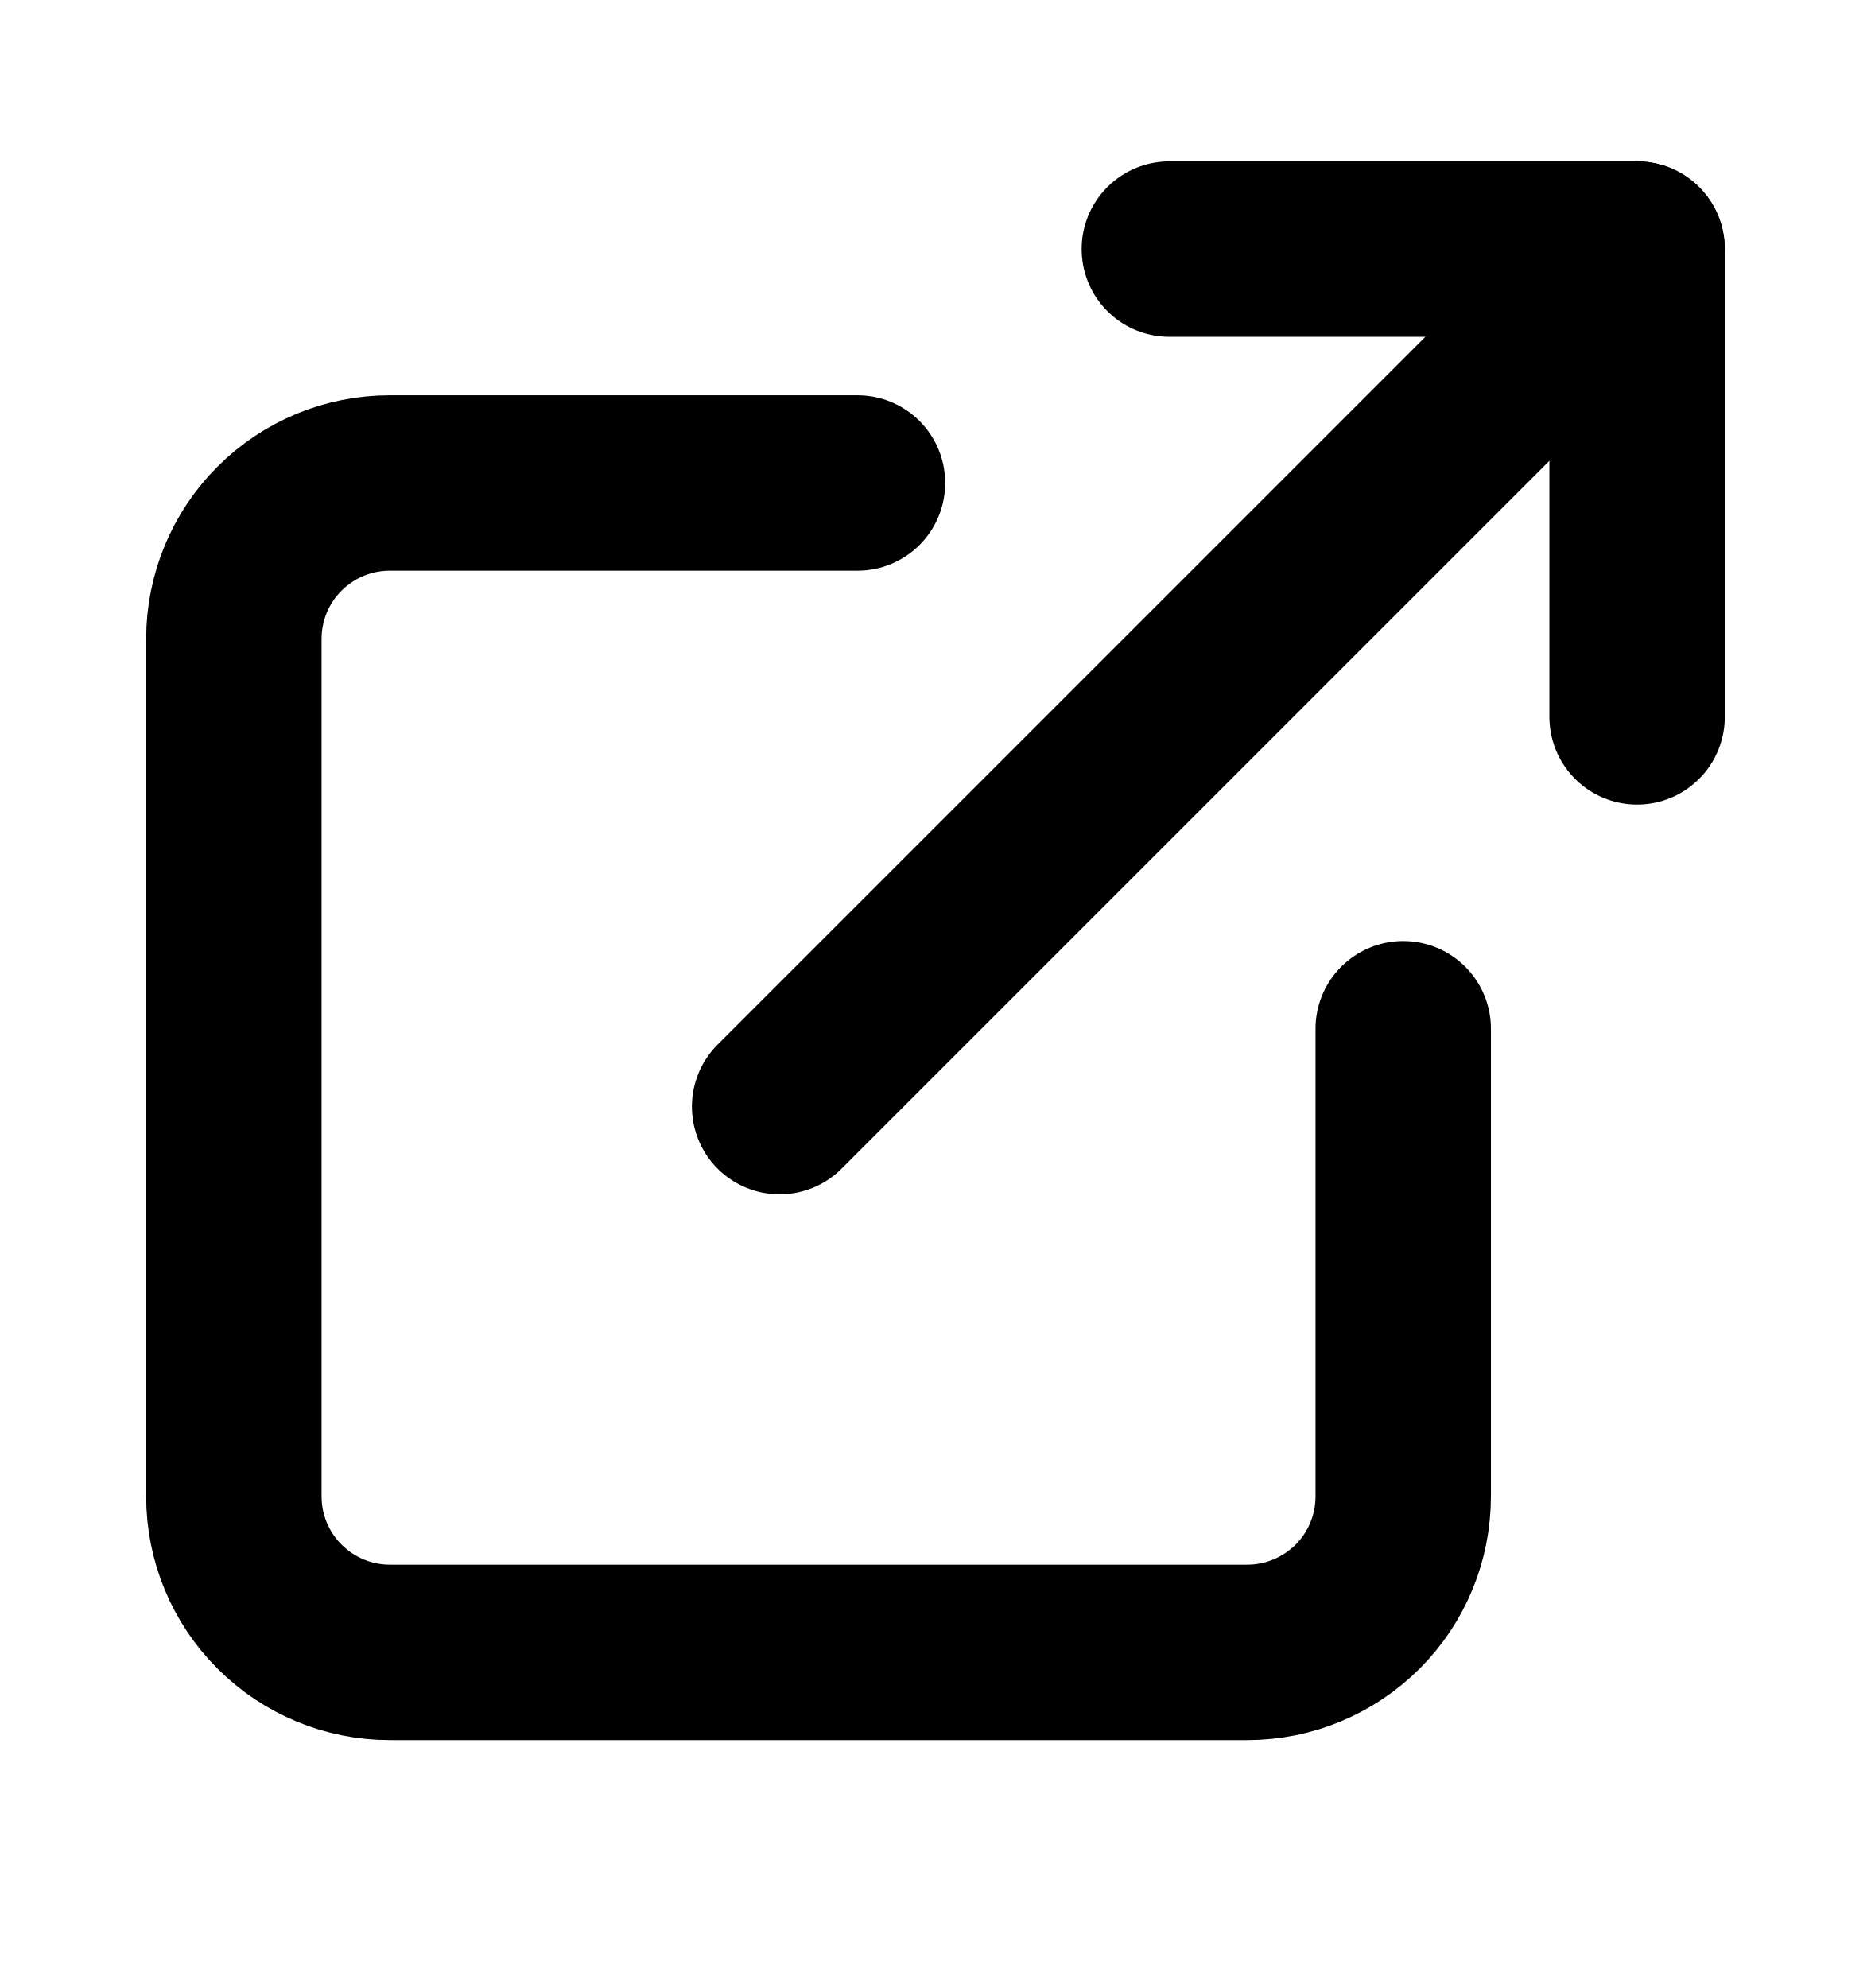
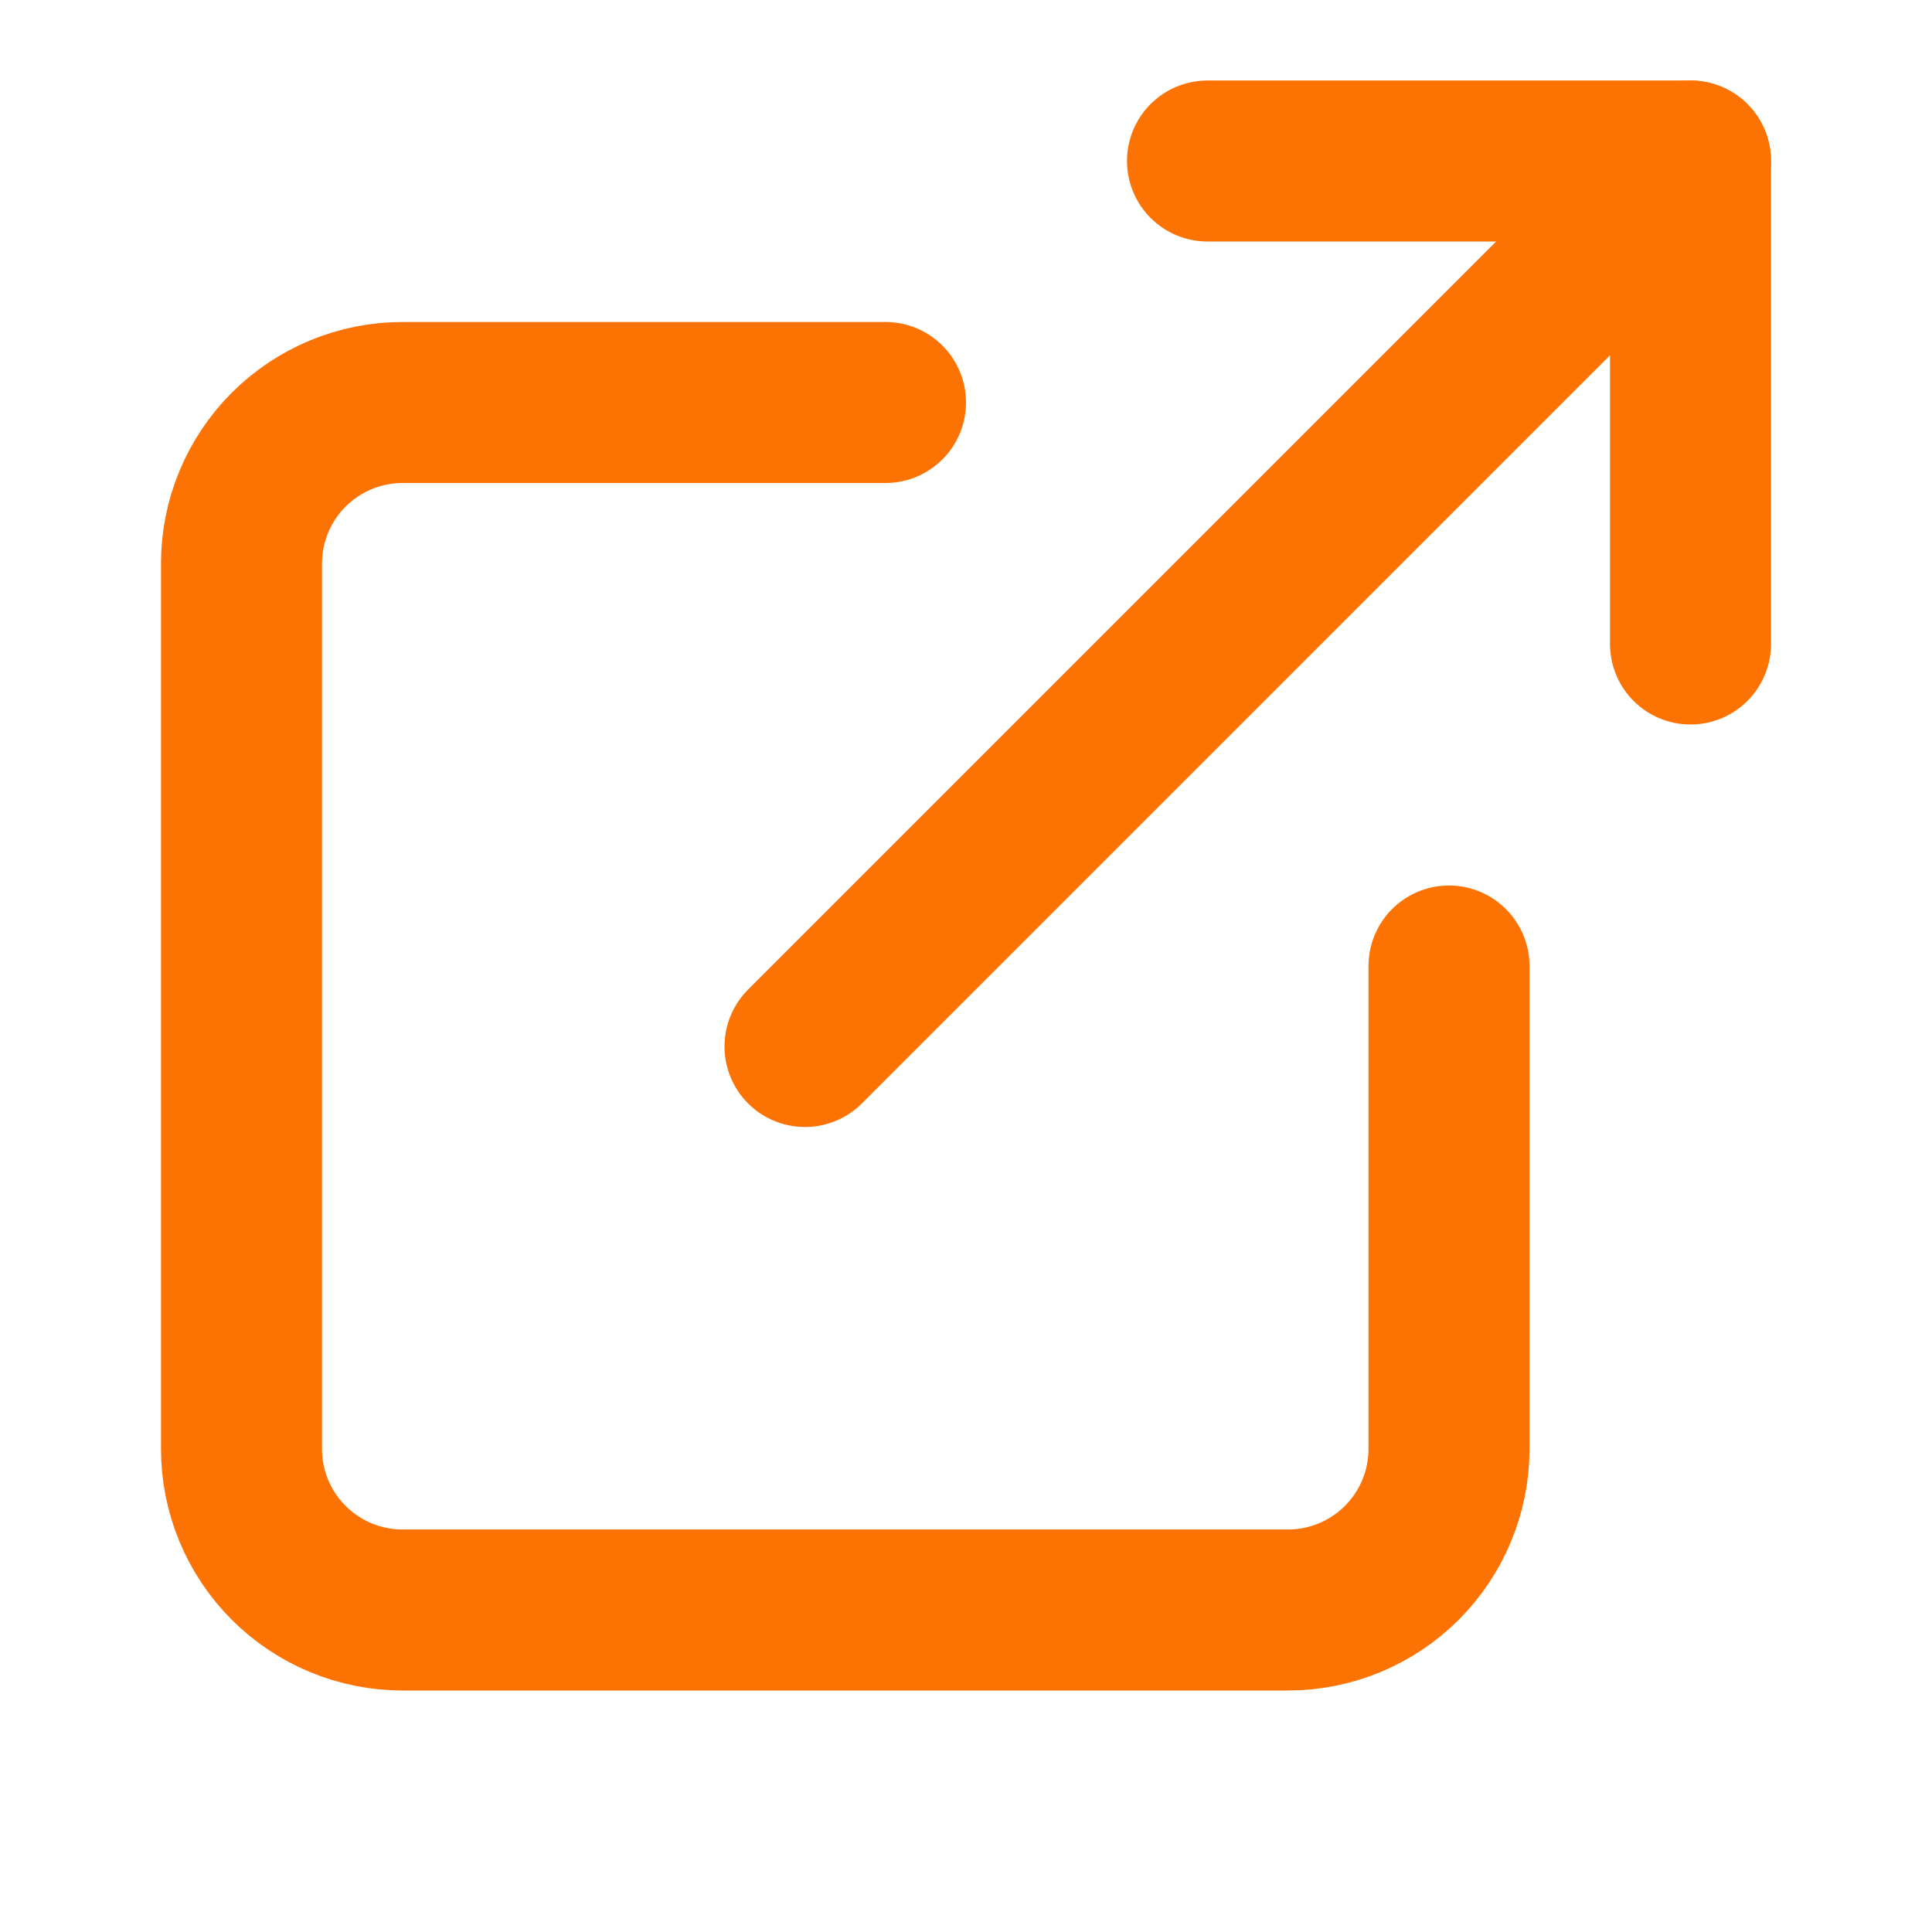
- <svg xmlns="http://www.w3.org/2000/svg" width="16" height="17" viewBox="0 0 16 17" fill="none">
-   <path d="M12 8.797V12.796C12 13.15 11.86 13.489 11.61 13.739C11.359 13.989 11.02 14.13 10.667 14.13H3.333C2.98 14.13 2.641 13.989 2.391 13.739C2.14 13.489 2 13.15 2 12.796V5.463C2 5.11 2.14 4.77 2.391 4.52C2.641 4.27 2.98 4.13 3.333 4.13H7.333" stroke="black" stroke-width="1.5" stroke-linecap="round" stroke-linejoin="round" />
-   <path d="M10 2.13H14V6.13" stroke="black" stroke-width="1.5" stroke-linecap="round" stroke-linejoin="round" />
-   <path d="M6.667 9.463L14 2.13" stroke="black" stroke-width="1.5" stroke-linecap="round" stroke-linejoin="round" />
+ <svg xmlns="http://www.w3.org/2000/svg" width="24" height="24" viewBox="0 0 24 24" fill="none">
+   <path d="M18 12V18C18 18.53 17.789 19.039 17.414 19.414C17.039 19.789 16.53 20 16 20H5C4.47 20 3.961 19.789 3.586 19.414C3.211 19.039 3 18.53 3 18V7C3 6.47 3.211 5.961 3.586 5.586C3.961 5.211 4.47 5 5 5H11" stroke="#FC7303" stroke-width="2" stroke-linecap="round" stroke-linejoin="round" />
+   <path d="M15 2H21V8" stroke="#FC7303" stroke-width="2" stroke-linecap="round" stroke-linejoin="round" />
+   <path d="M10 13L21 2" stroke="#FC7303" stroke-width="2" stroke-linecap="round" stroke-linejoin="round" />
</svg>
